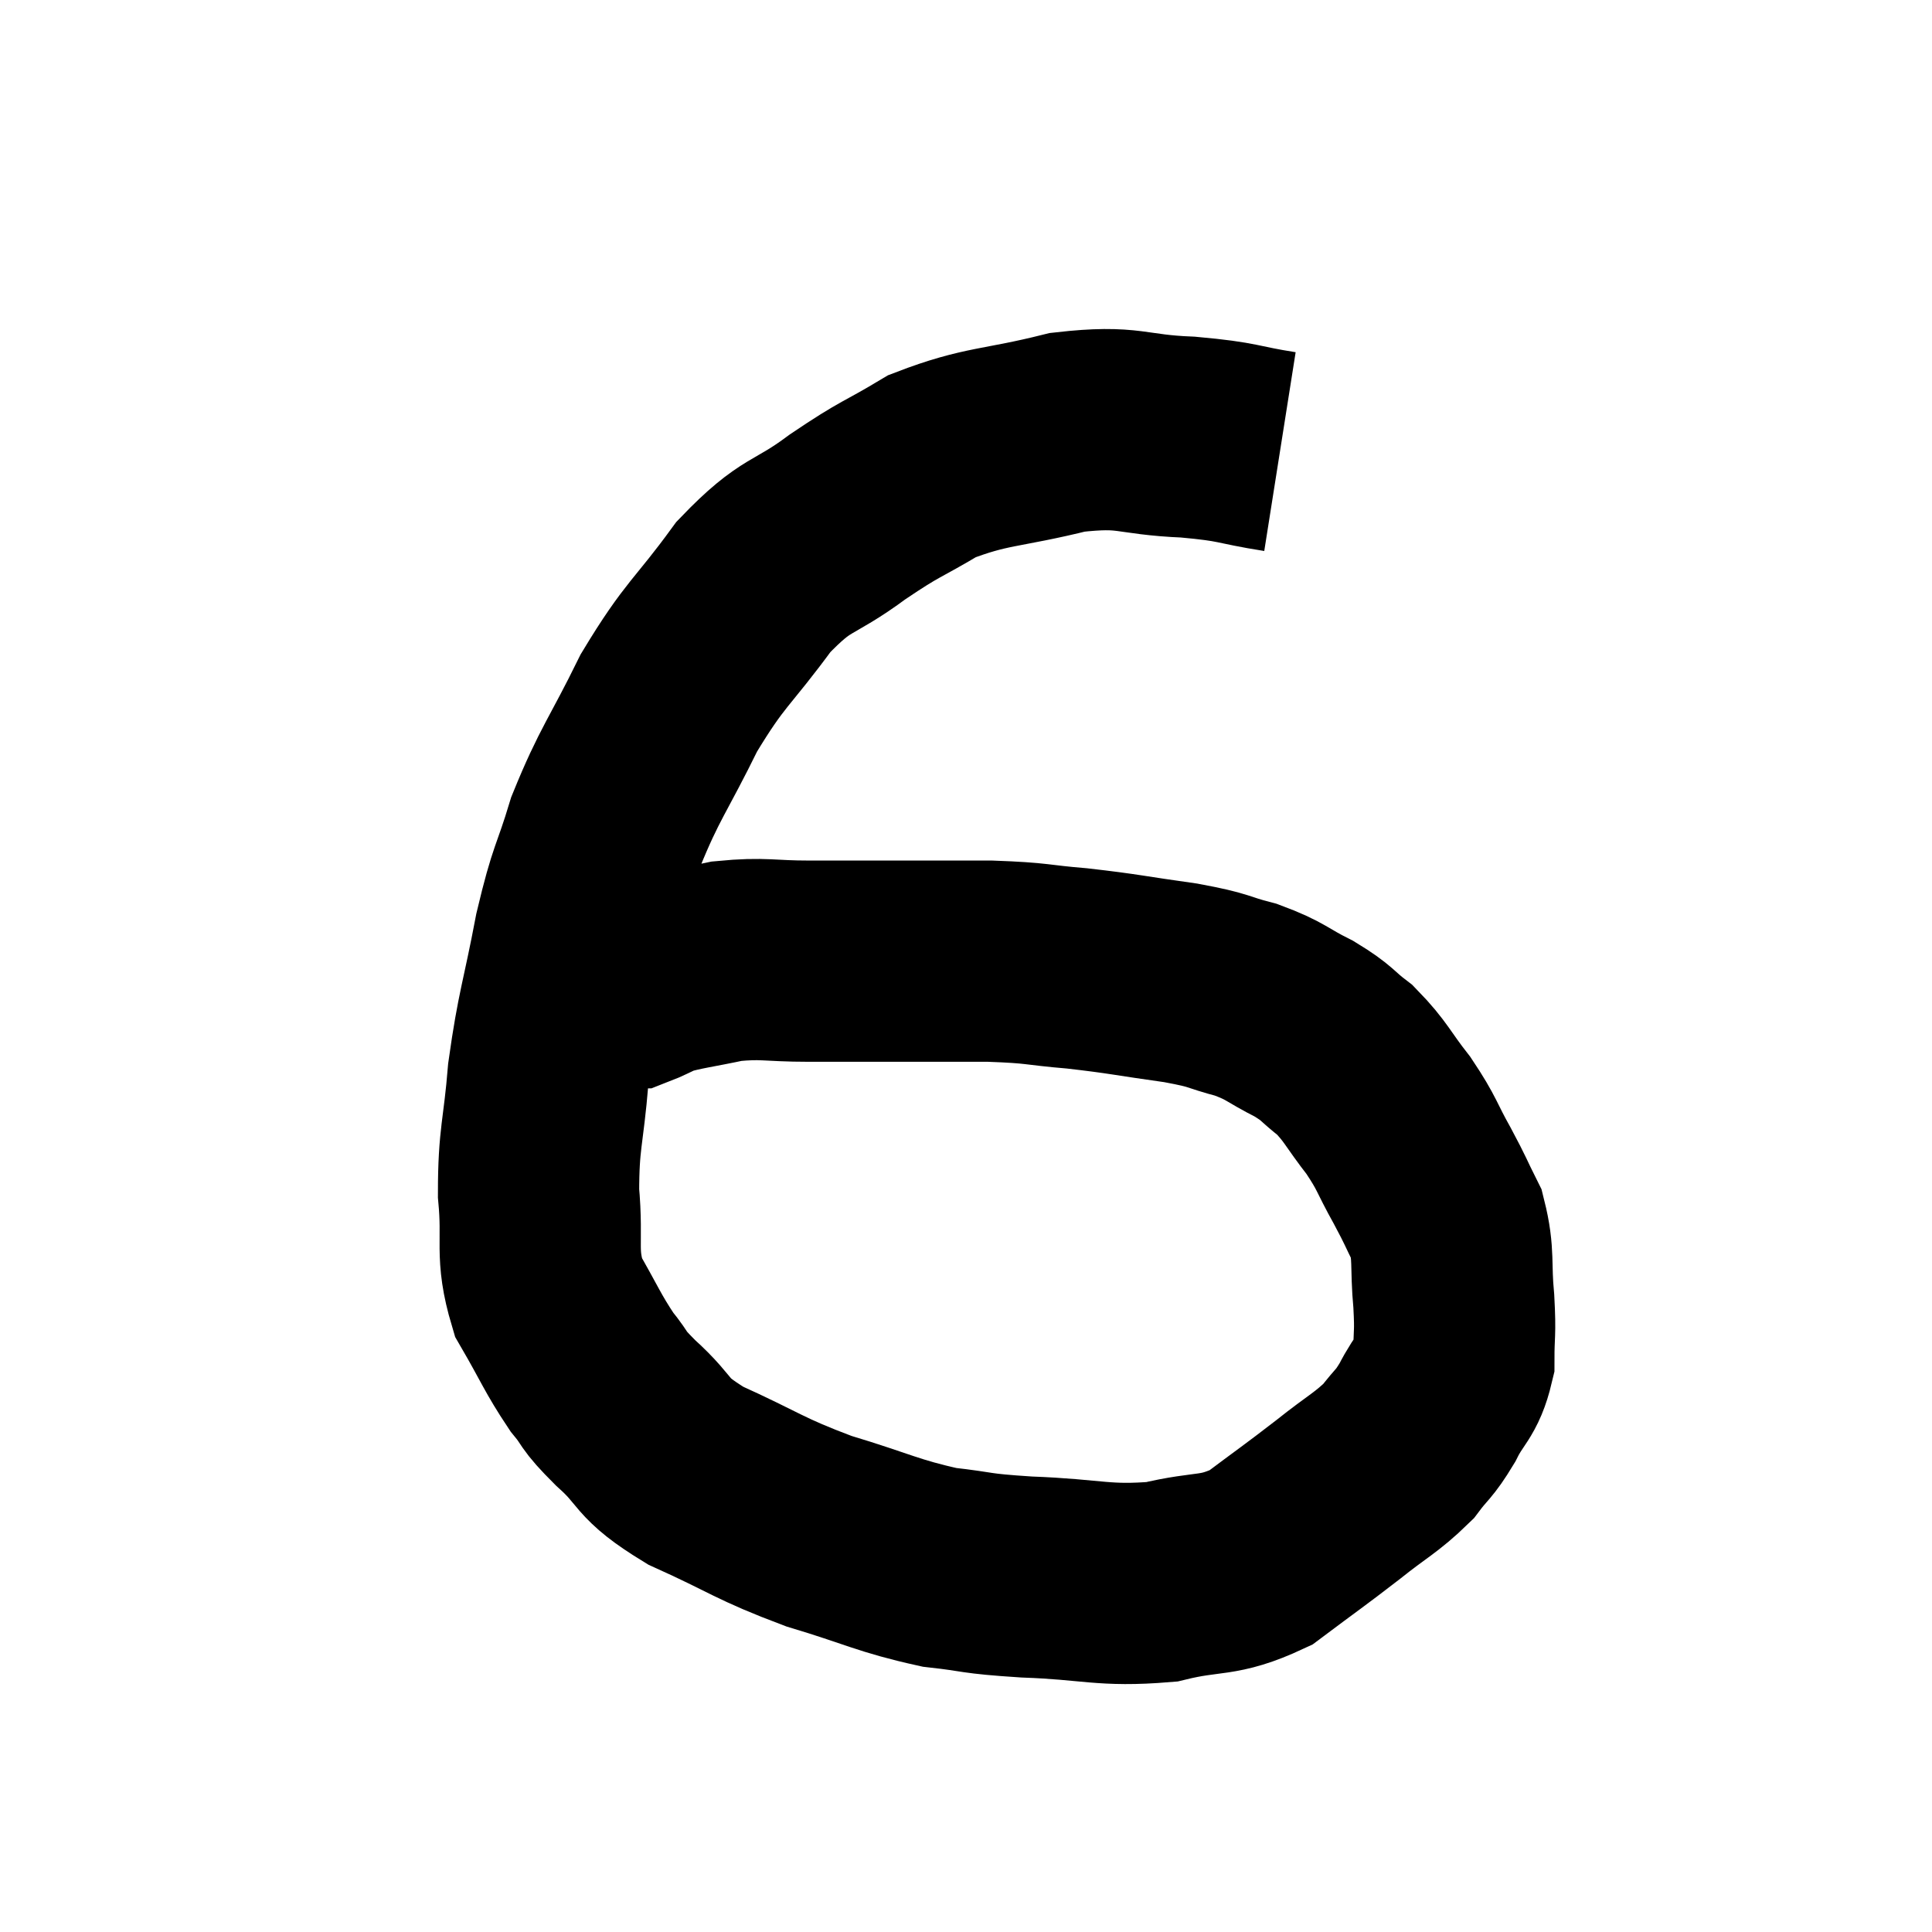
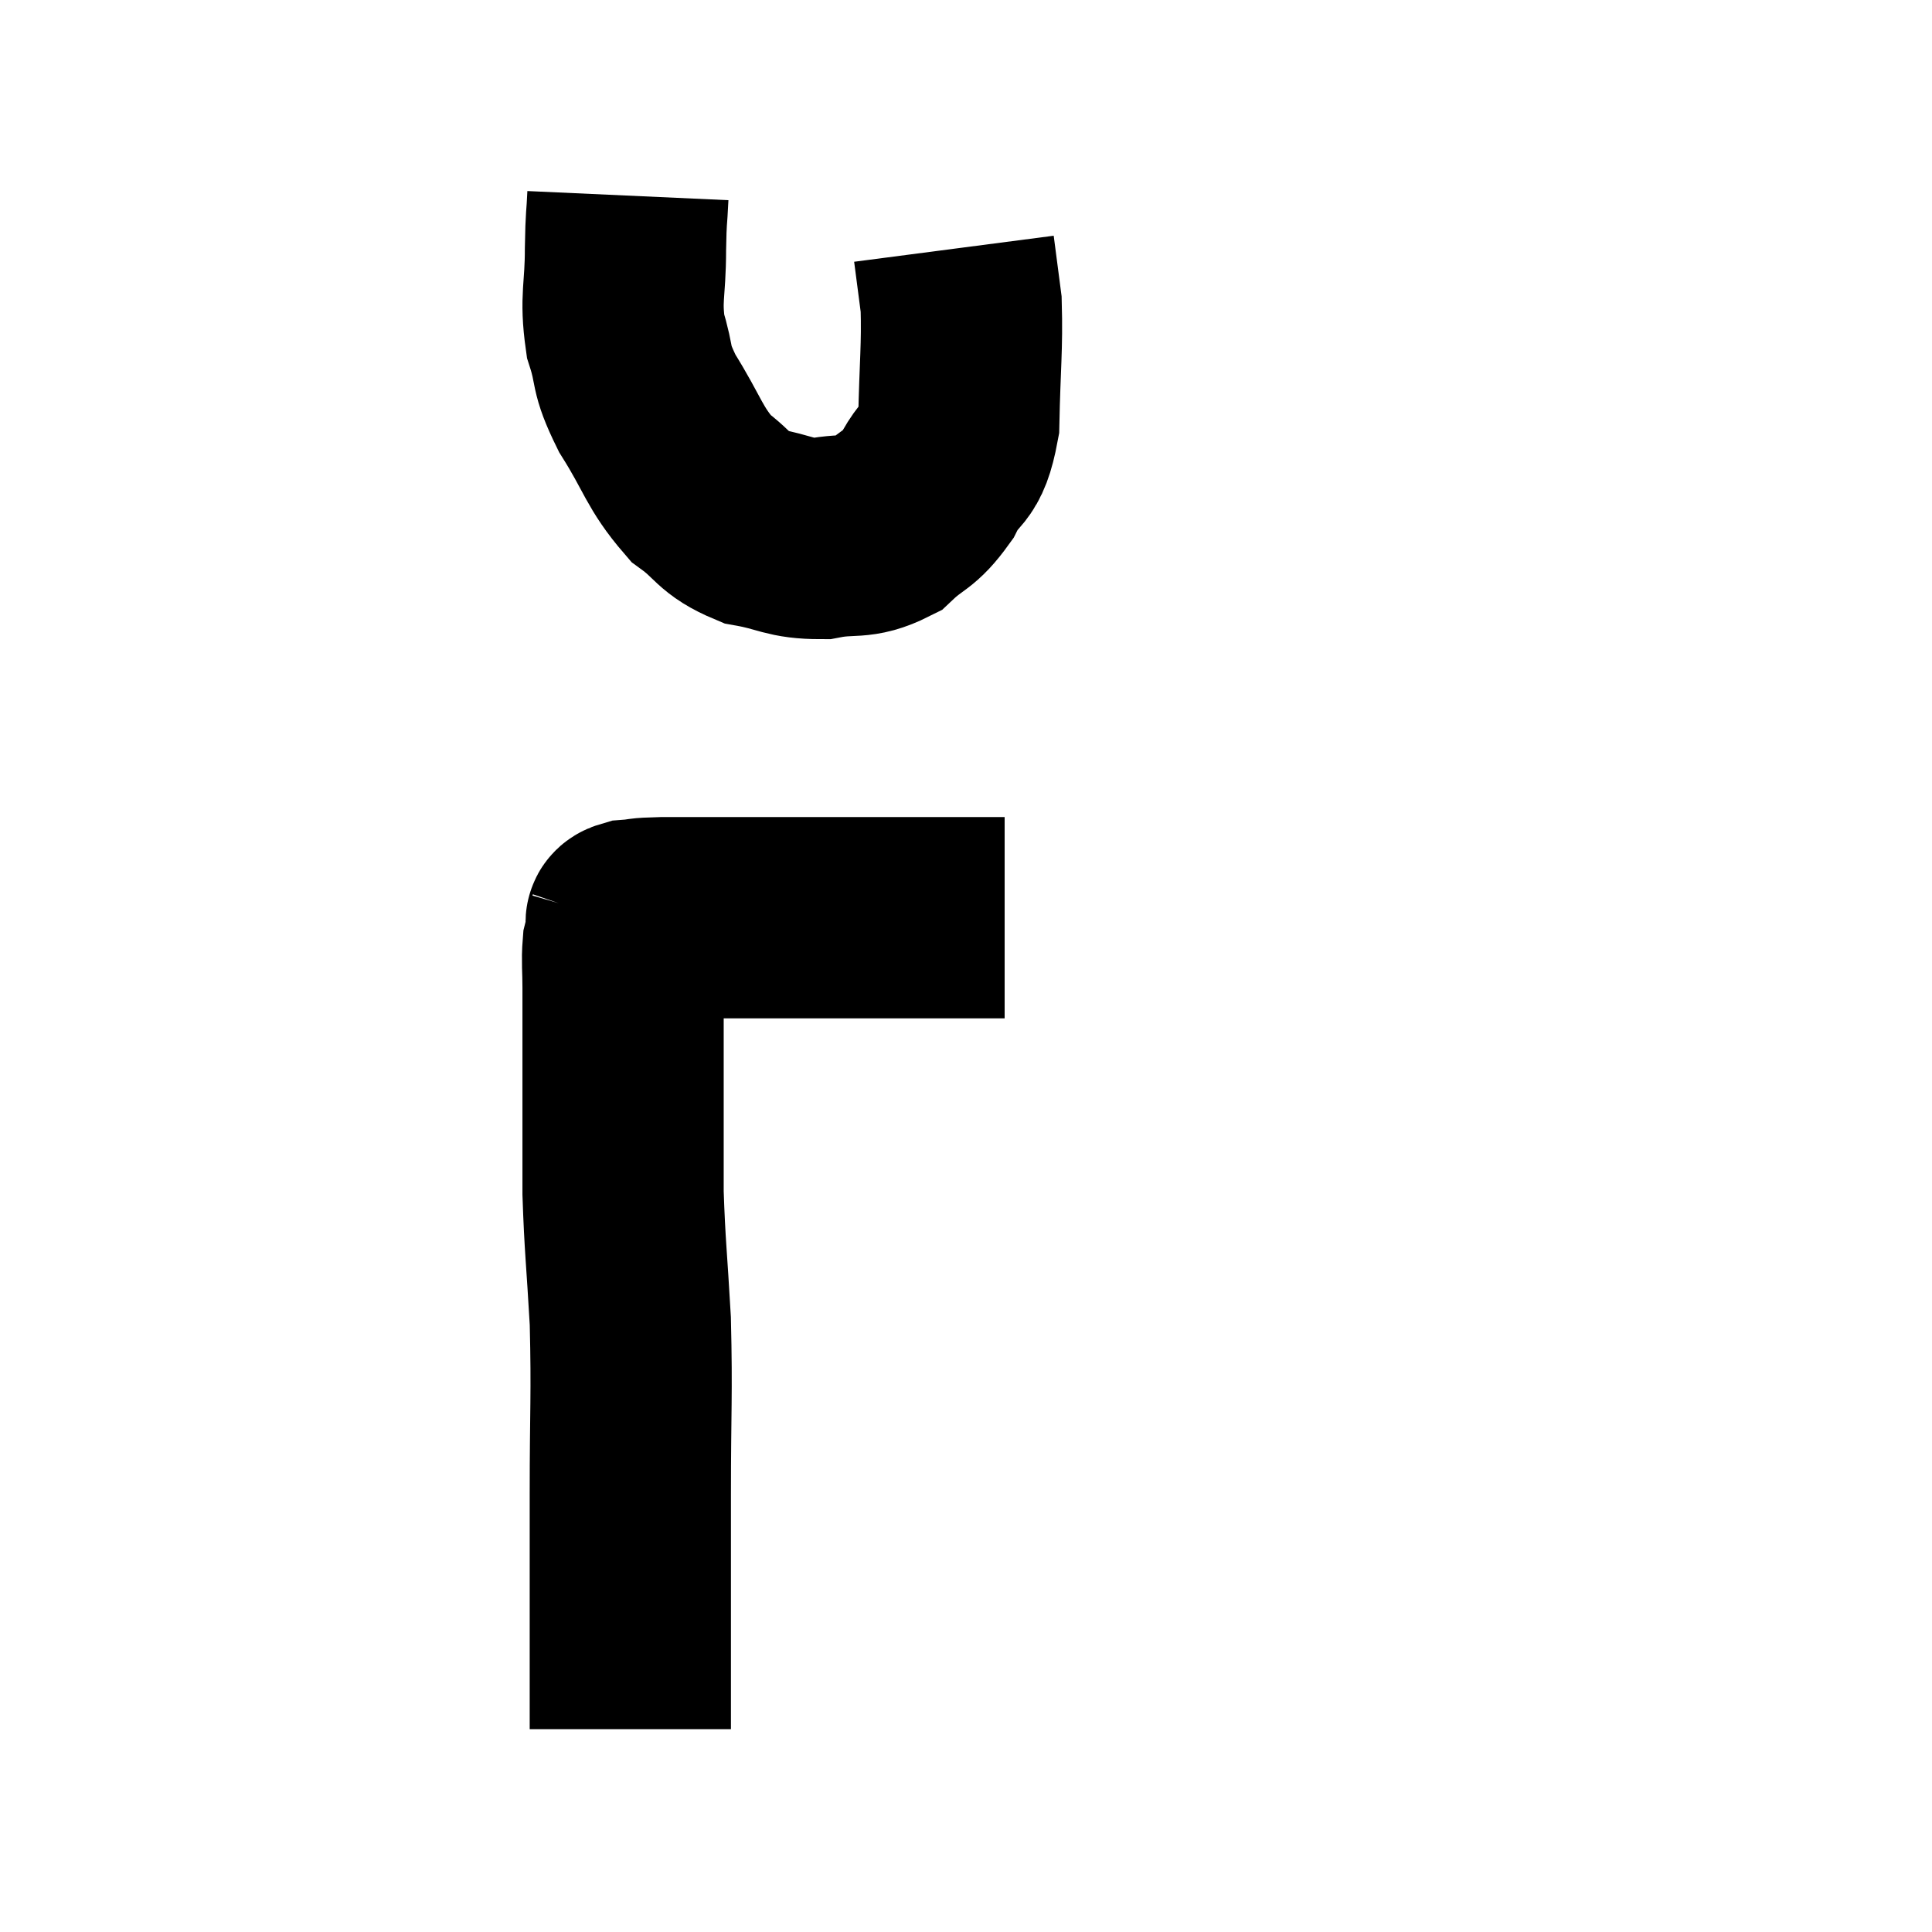
<svg xmlns="http://www.w3.org/2000/svg" width="48" height="48" viewBox="0 0 48 48">
-   <path d="M 31.8 11.22 C 30.66 11.04, 30.84 10.98, 29.52 10.86 C 28.02 10.8, 28.11 10.56, 26.52 10.74 C 24.84 11.16, 24.525 11.055, 23.16 11.58 C 22.11 12.21, 22.17 12.09, 21.06 12.84 C 19.89 13.71, 19.83 13.425, 18.72 14.58 C 17.67 16.02, 17.535 15.945, 16.62 17.46 C 15.84 19.05, 15.645 19.2, 15.06 20.64 C 14.67 21.93, 14.64 21.705, 14.28 23.22 C 13.95 24.96, 13.845 25.095, 13.62 26.7 C 13.5 28.17, 13.38 28.26, 13.38 29.64 C 13.5 30.93, 13.29 31.11, 13.62 32.22 C 14.16 33.15, 14.22 33.36, 14.7 34.08 C 15.12 34.59, 14.895 34.455, 15.54 35.1 C 16.41 35.88, 16.08 35.925, 17.28 36.66 C 18.81 37.35, 18.825 37.47, 20.34 38.04 C 21.84 38.49, 22.05 38.655, 23.34 38.94 C 24.42 39.06, 24.12 39.09, 25.5 39.18 C 27.18 39.24, 27.405 39.42, 28.86 39.3 C 30.09 39, 30.225 39.21, 31.32 38.7 C 32.28 37.98, 32.385 37.92, 33.24 37.26 C 33.99 36.66, 34.185 36.6, 34.74 36.06 C 35.1 35.58, 35.115 35.67, 35.46 35.1 C 35.79 34.44, 35.955 34.47, 36.12 33.78 C 36.12 33.06, 36.165 33.18, 36.12 32.34 C 36.03 31.38, 36.135 31.2, 35.94 30.42 C 35.64 29.82, 35.7 29.895, 35.34 29.22 C 34.92 28.47, 34.98 28.44, 34.5 27.72 C 33.96 27.03, 33.945 26.88, 33.42 26.34 C 32.91 25.95, 33.015 25.935, 32.4 25.56 C 31.68 25.2, 31.725 25.125, 30.96 24.84 C 30.15 24.63, 30.39 24.615, 29.34 24.42 C 28.05 24.24, 27.945 24.195, 26.76 24.06 C 25.68 23.97, 25.845 23.925, 24.6 23.88 C 23.19 23.88, 22.905 23.88, 21.78 23.88 C 20.94 23.88, 21.03 23.88, 20.1 23.88 C 19.08 23.88, 18.99 23.79, 18.06 23.88 C 17.22 24.06, 16.965 24.075, 16.38 24.24 C 16.05 24.39, 15.915 24.465, 15.72 24.54 C 15.66 24.54, 15.63 24.54, 15.6 24.54 L 15.6 24.54" fill="none" stroke="black" stroke-width="5" />
+   <path d="M 15.66 42.96 C 15.66 41.34, 15.66 41.175, 15.66 39.72 C 15.66 38.43, 15.66 38.865, 15.66 37.14 C 15.66 34.98, 15.705 34.695, 15.66 32.82 C 15.57 31.23, 15.525 30.975, 15.48 29.64 C 15.48 28.56, 15.48 28.47, 15.48 27.48 C 15.48 26.58, 15.48 26.415, 15.48 25.68 C 15.48 25.11, 15.48 25.08, 15.48 24.54 C 15.48 24.03, 15.45 23.895, 15.48 23.52 C 15.54 23.28, 15.57 23.16, 15.6 23.04 C 15.6 23.04, 15.585 23.085, 15.6 23.04 C 15.63 22.95, 15.45 22.92, 15.66 22.86 C 16.05 22.83, 15.825 22.815, 16.44 22.8 C 17.28 22.8, 17.055 22.8, 18.12 22.8 C 19.41 22.8, 19.62 22.8, 20.7 22.8 C 21.57 22.8, 21.525 22.8, 22.44 22.8 C 23.4 22.8, 23.775 22.8, 24.36 22.8 C 24.57 22.8, 24.63 22.8, 24.78 22.8 C 24.87 22.8, 24.915 22.8, 24.96 22.8 C 24.96 22.8, 24.96 22.8, 24.96 22.8 L 24.96 22.8" fill="none" stroke="black" stroke-width="5" />
+   <path d="M 15.6 4.86 C 15.57 5.52, 15.555 5.31, 15.54 6.18 C 15.54 7.26, 15.405 7.38, 15.54 8.34 C 15.81 9.18, 15.615 9.075, 16.08 10.02 C 16.74 11.07, 16.74 11.355, 17.4 12.12 C 18.06 12.6, 17.97 12.765, 18.72 13.08 C 19.56 13.23, 19.59 13.38, 20.4 13.38 C 21.18 13.23, 21.3 13.41, 21.96 13.08 C 22.5 12.57, 22.575 12.705, 23.04 12.06 C 23.43 11.28, 23.61 11.625, 23.82 10.5 C 23.85 9.03, 23.91 8.64, 23.88 7.56 C 23.79 6.87, 23.745 6.525, 23.7 6.18 C 23.7 6.18, 23.7 6.18, 23.7 6.18 C 23.7 6.18, 23.7 6.18, 23.7 6.18 L 23.7 6.18" fill="none" stroke="black" stroke-width="5" />
</svg>
